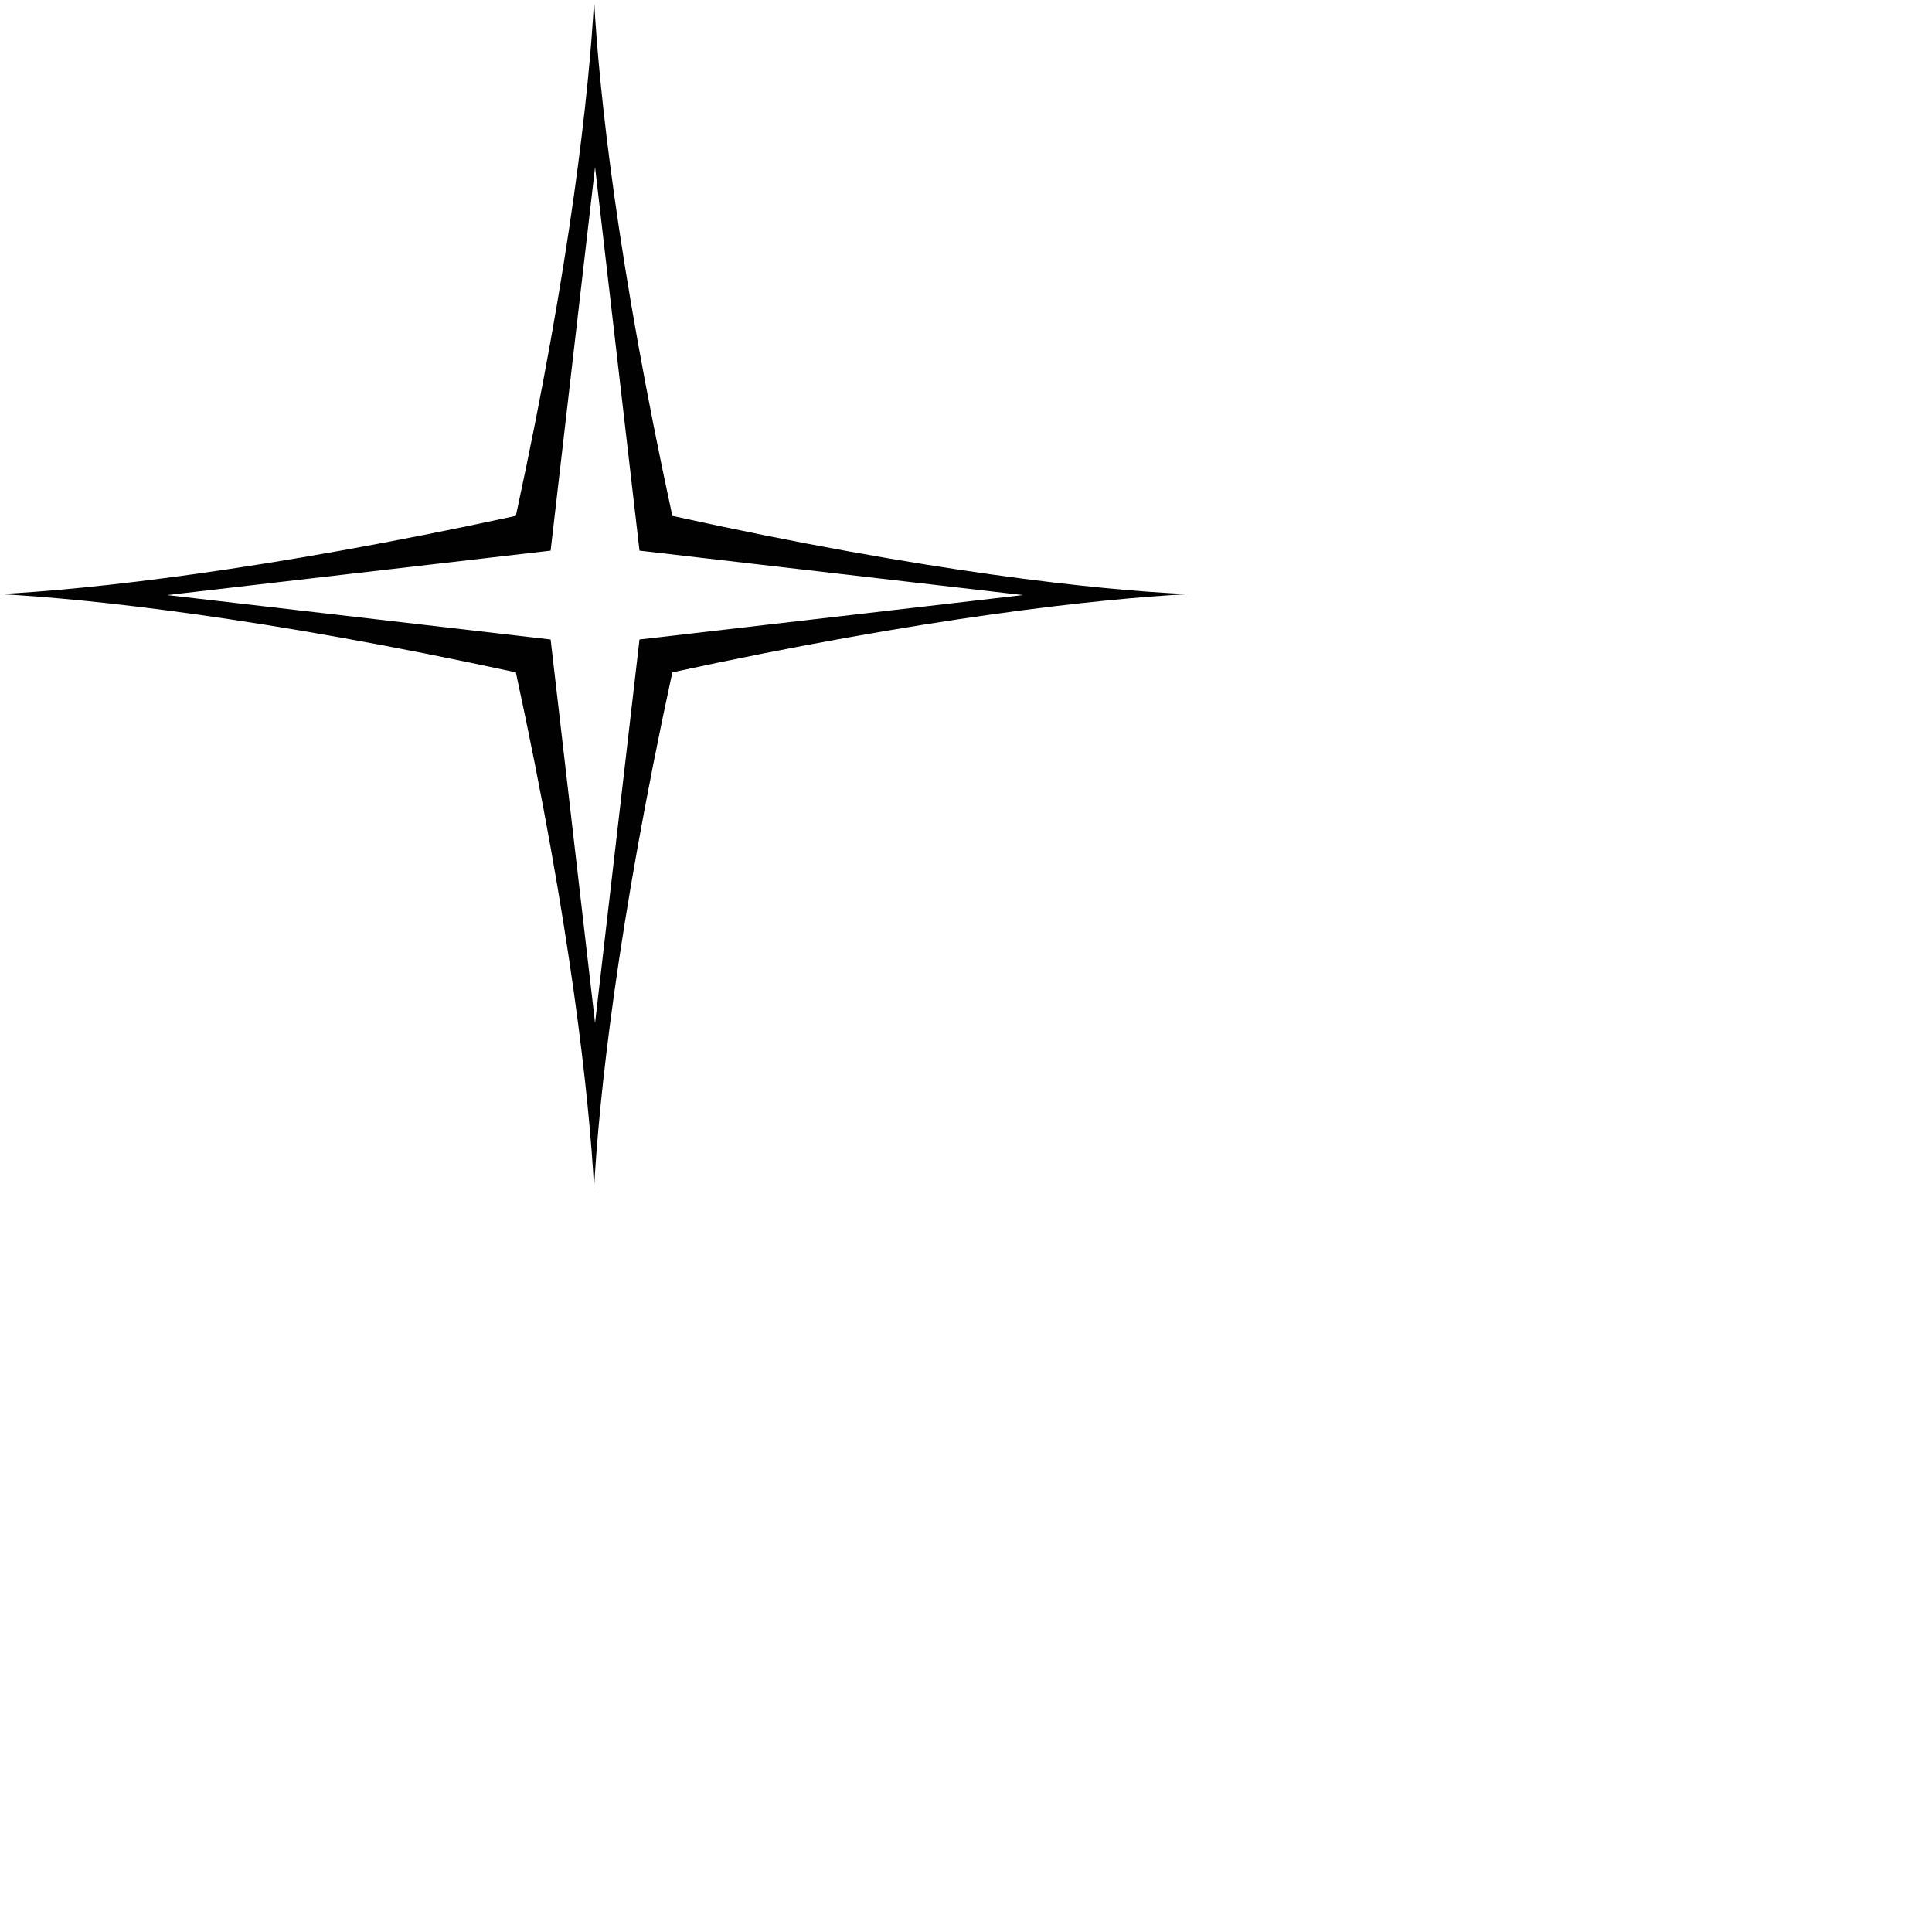
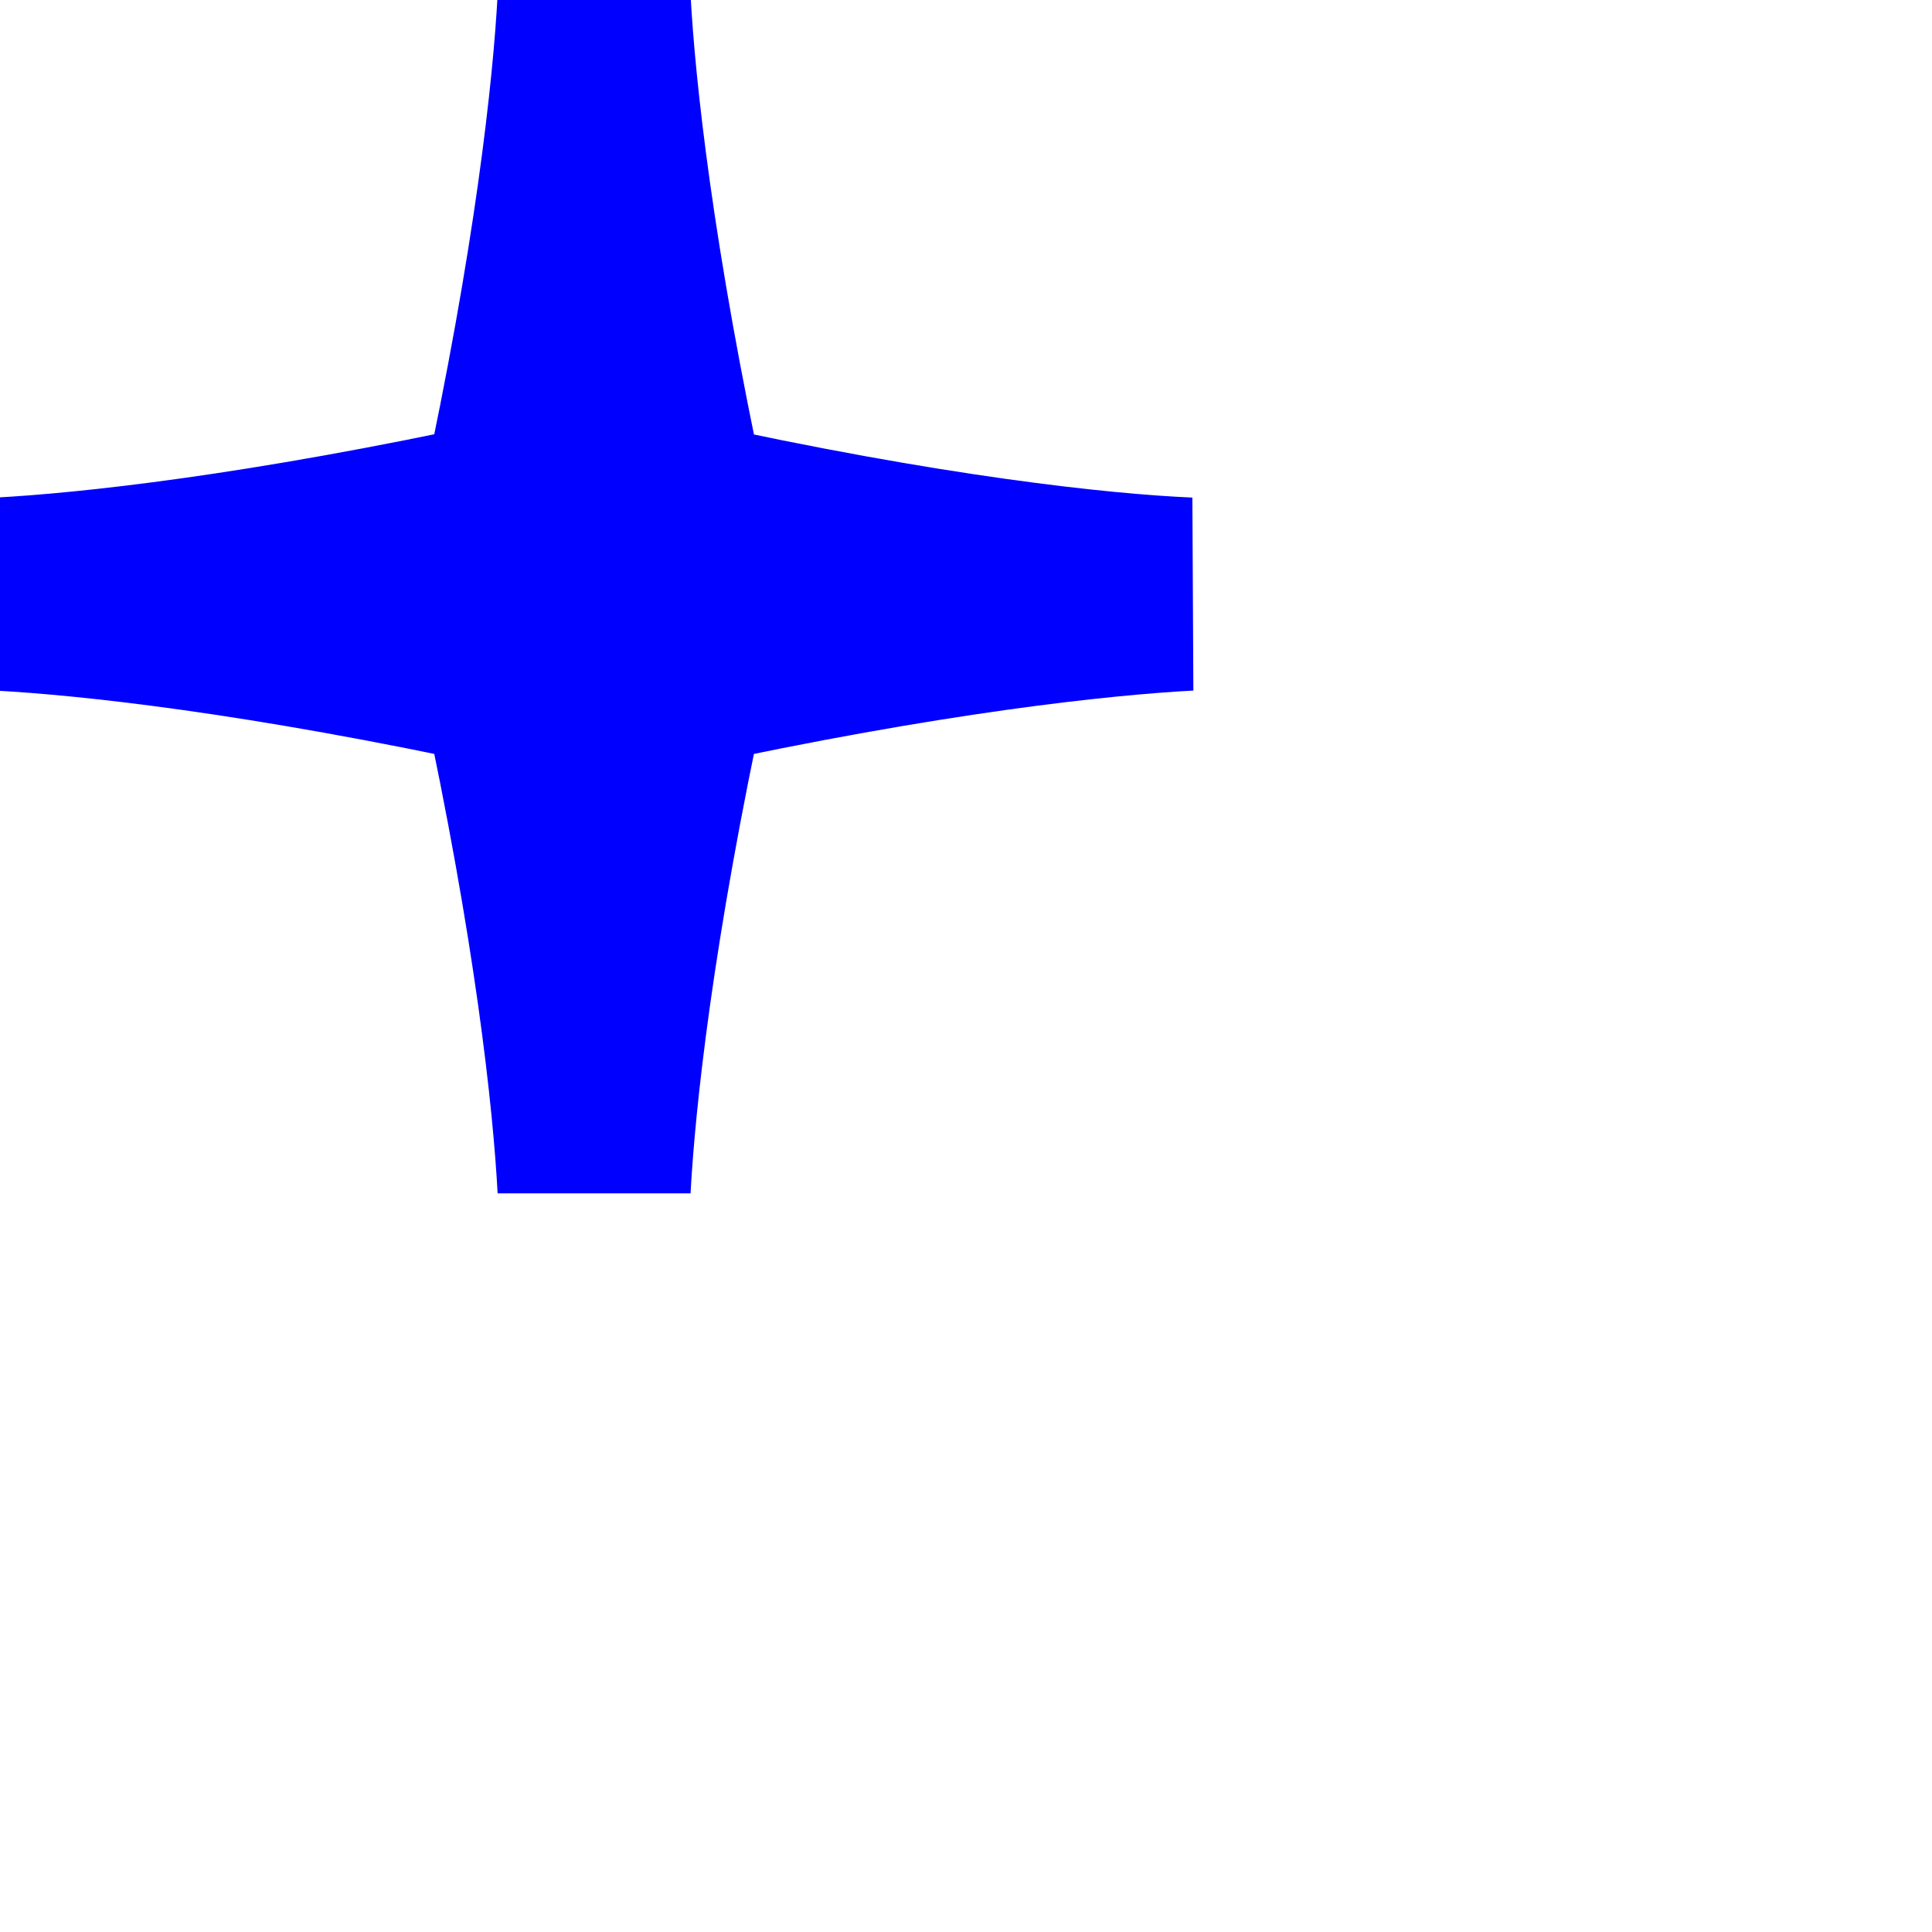
<svg xmlns="http://www.w3.org/2000/svg" id="master-artboard" viewBox="0 0 200 200" version="1.1" x="0px" y="0px" width="200" height="200">
  <defs id="defs1" />
-   <path class="st2" d="M 69.6,53.4 C 63.9,27.1 62,9.3 61.5,0 61,9.3 59.1,27.1 53.4,53.4 27.1,59.1 9.3,61 0,61.5 9.3,62 27.1,63.9 53.4,69.6 59.1,95.9 61,113.7 61.5,123 62,113.7 63.9,95.9 69.6,69.6 95.9,63.9 113.7,62 123,61.5 113.8,61.1 95.9,59.2 69.6,53.4 Z M 66.2,66.2 61.6,105.9 57,66.2 17.3,61.6 57,57 61.6,17.3 66.2,57 l 39.7,4.6 z" style="fill:#010101" id="path1" />
+   <path class="st2" d="M 69.6,53.4 C 63.9,27.1 62,9.3 61.5,0 61,9.3 59.1,27.1 53.4,53.4 27.1,59.1 9.3,61 0,61.5 9.3,62 27.1,63.9 53.4,69.6 59.1,95.9 61,113.7 61.5,123 62,113.7 63.9,95.9 69.6,69.6 95.9,63.9 113.7,62 123,61.5 113.8,61.1 95.9,59.2 69.6,53.4 Z M 66.2,66.2 61.6,105.9 57,66.2 17.3,61.6 57,57 61.6,17.3 66.2,57 l 39.7,4.6 z" style="fill:#01ff01" stroke="blue" stroke-width="20" id="path1" />
</svg>
